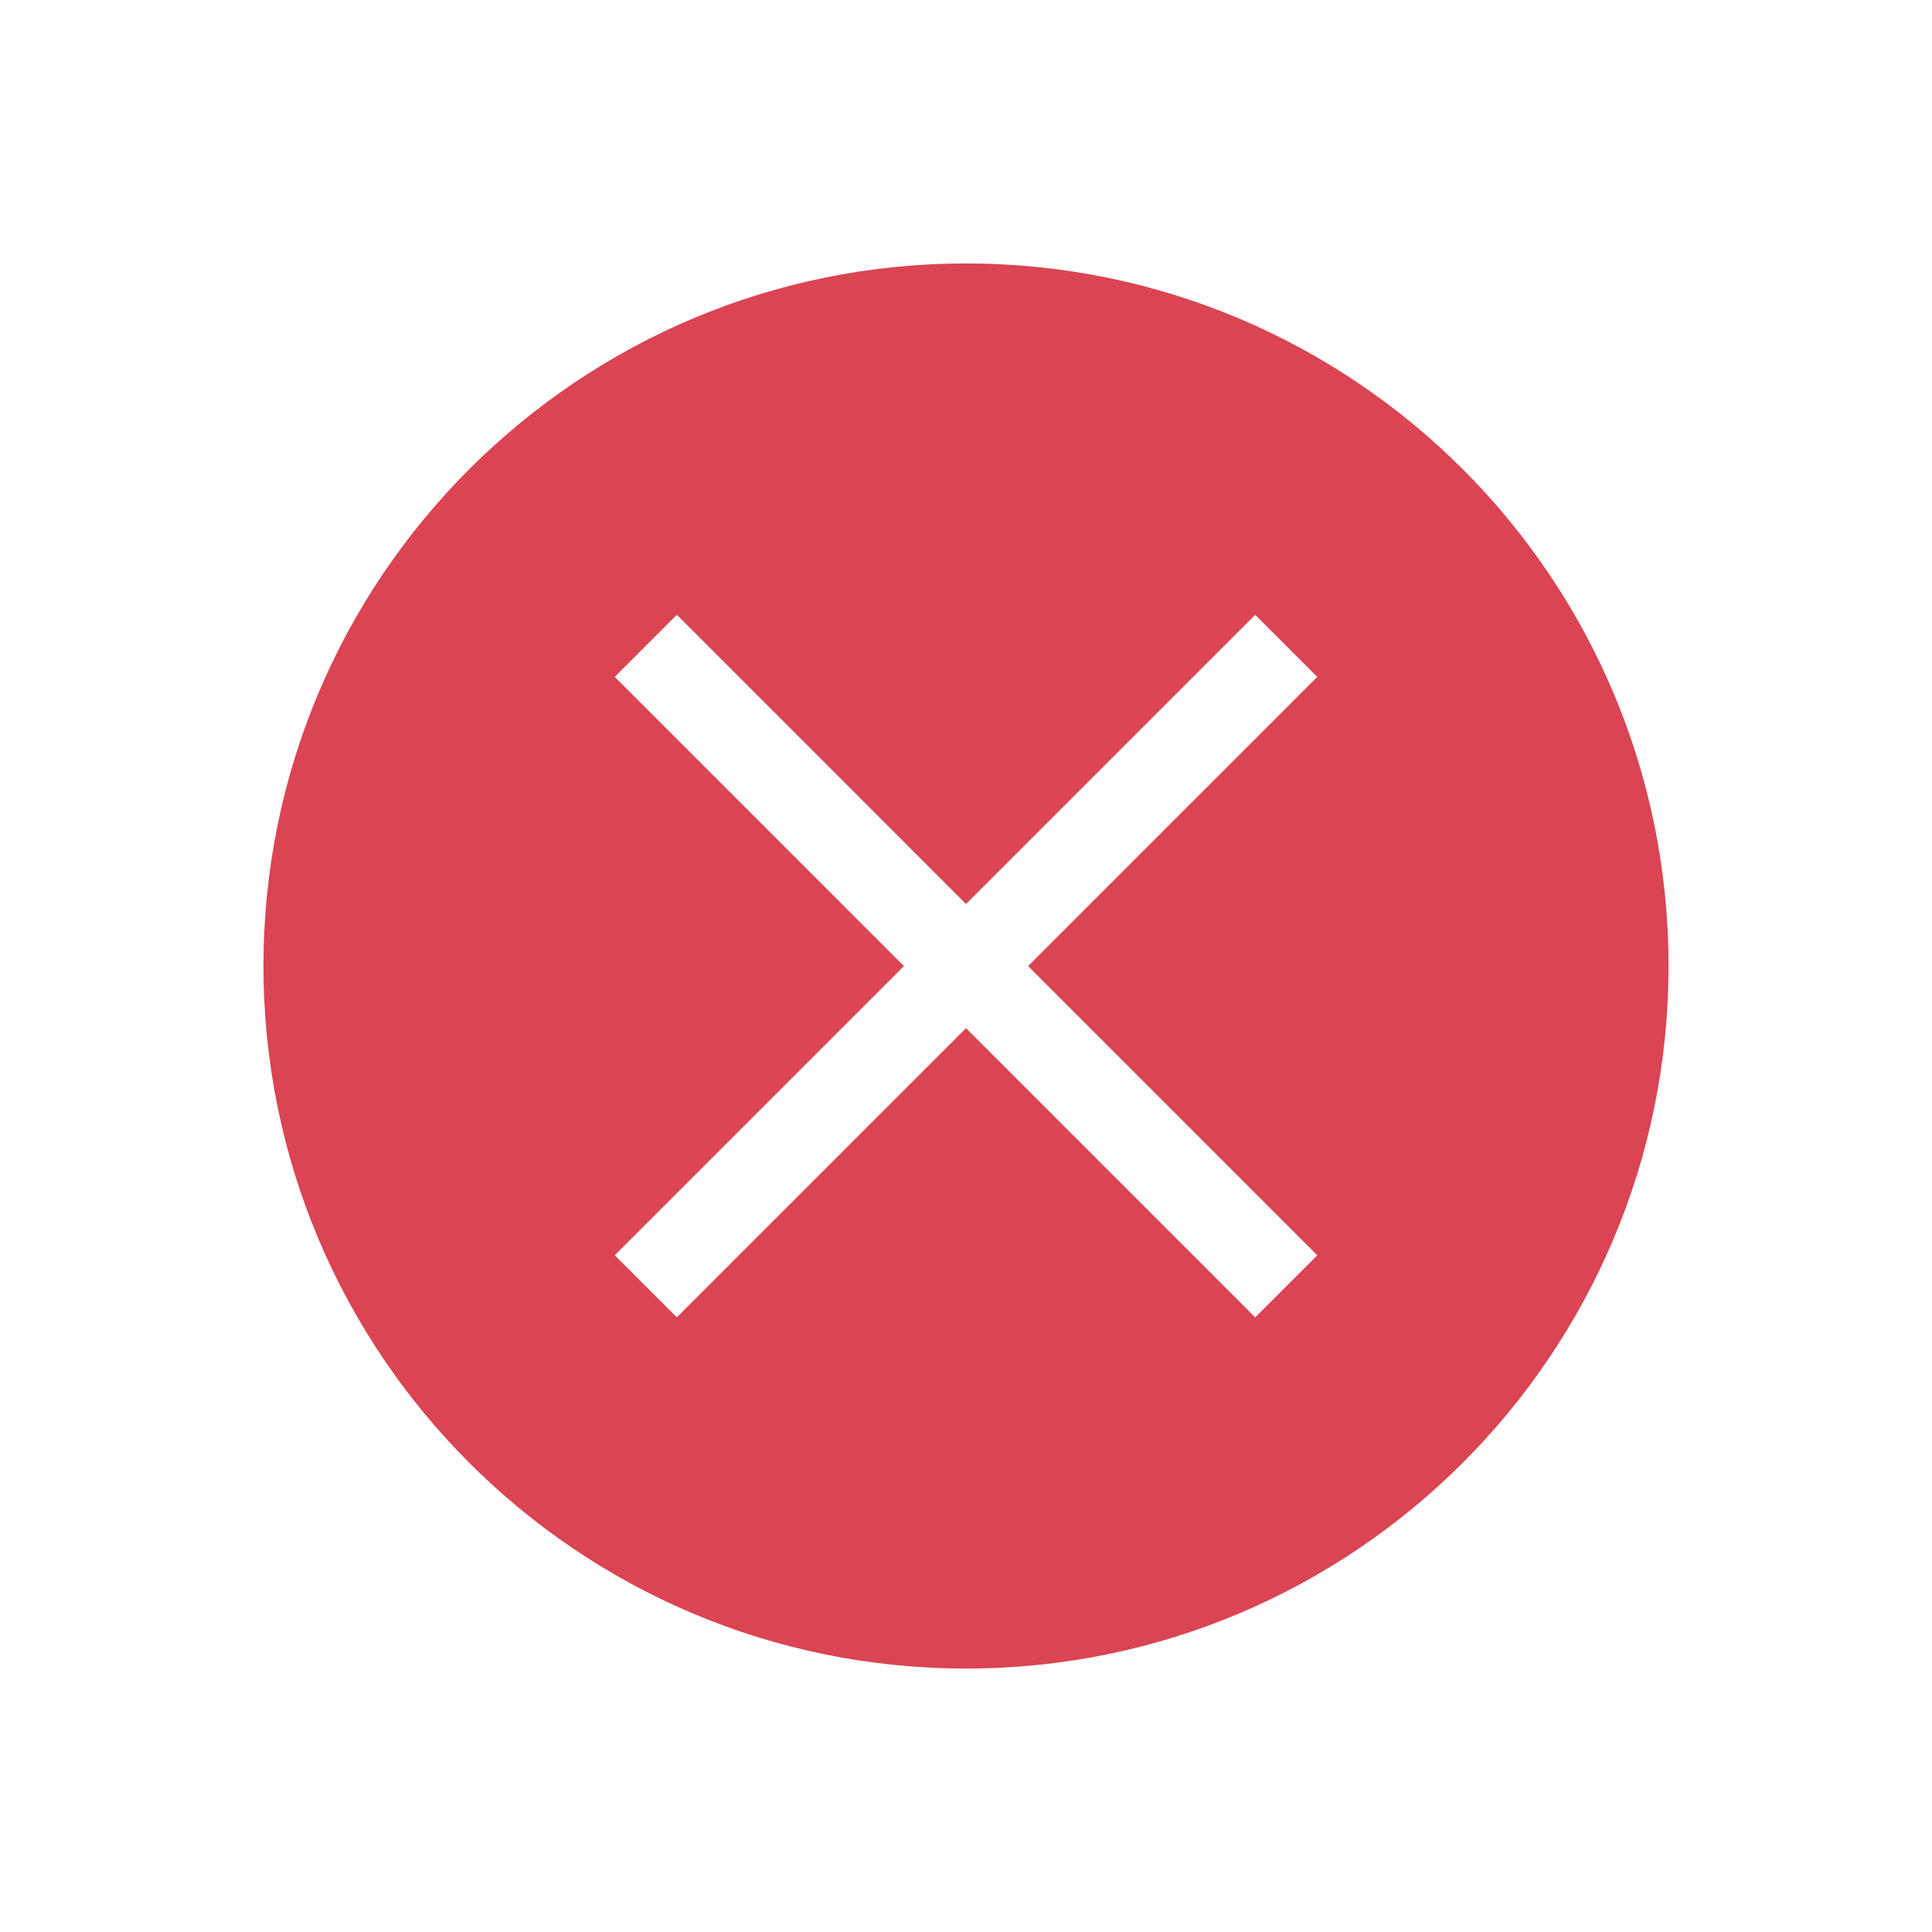
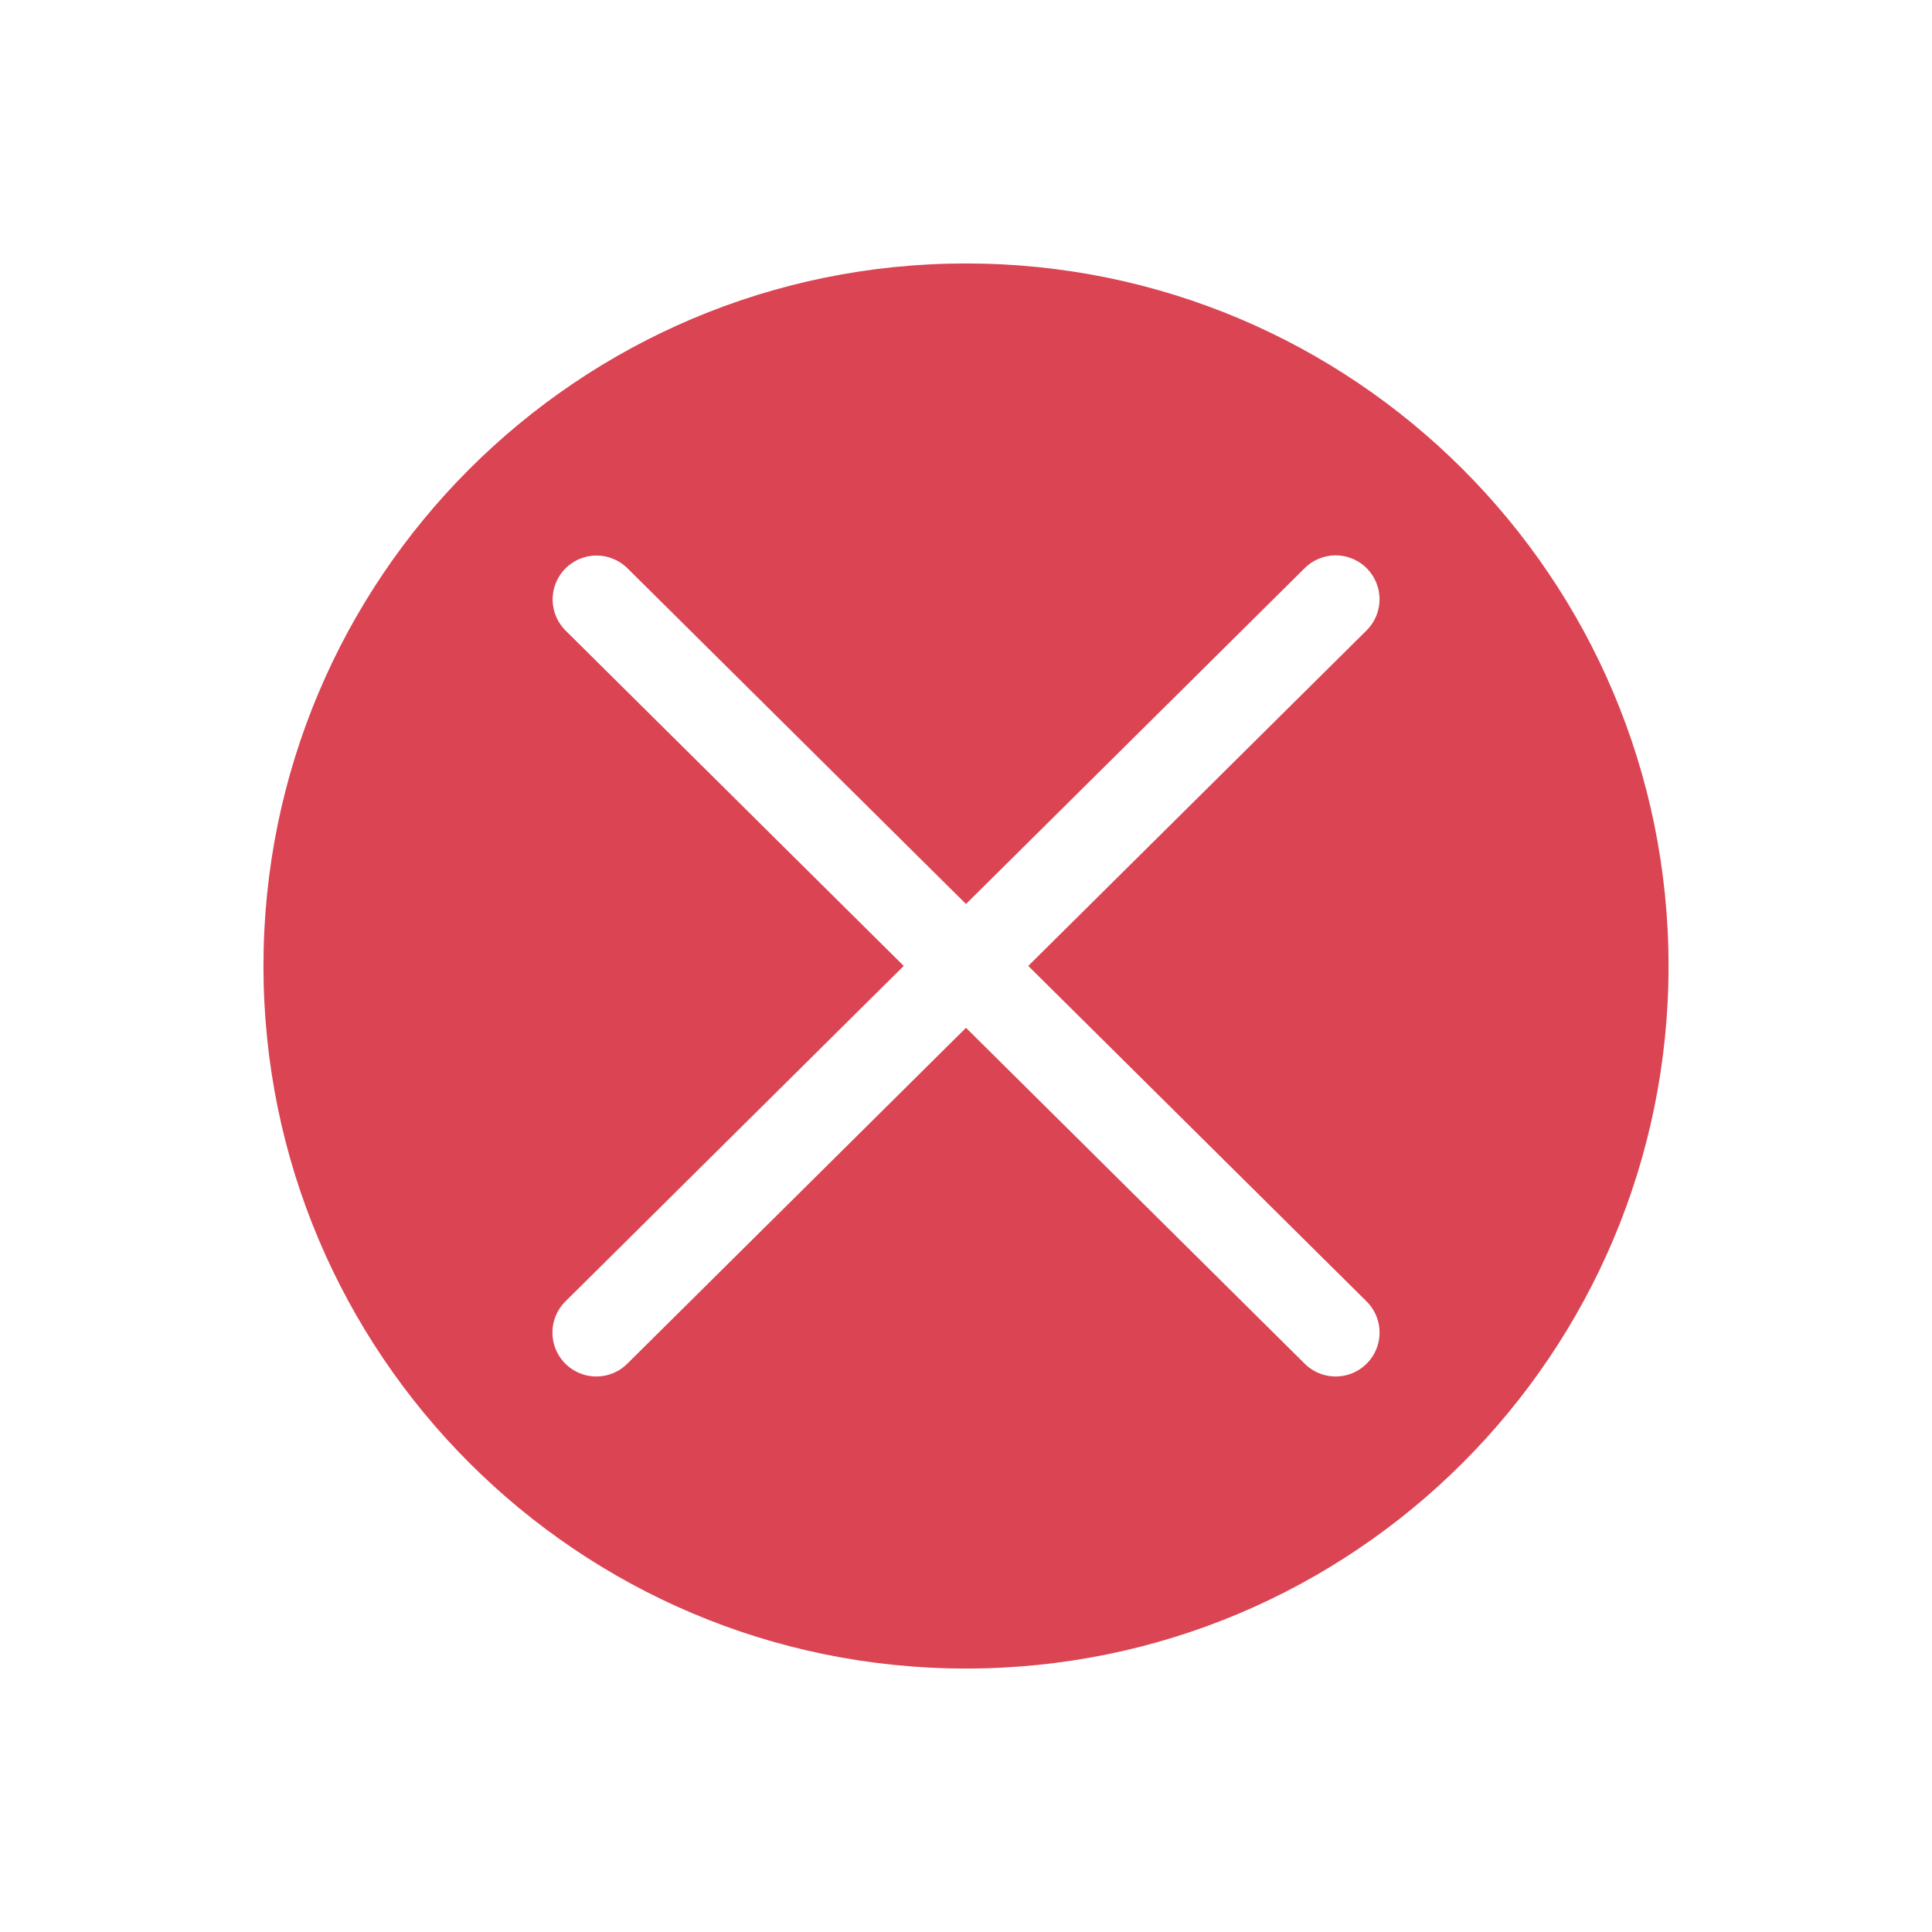
- <svg xmlns="http://www.w3.org/2000/svg" viewBox="0 0 22 22">
-   <style type="text/css" id="current-color-scheme">
-         .ColorScheme-NegativeText {
+ <svg xmlns="http://www.w3.org/2000/svg" version="1.1" viewBox="0 0 22 22">
+   <style id="current-color-scheme" type="text/css">.ColorScheme-NegativeText {
            color:#da4453;
-         }
-     </style>
-   <path d="M11 3a8 8 0 0 0-8 8 8 8 0 0 0 8 8 8 8 0 0 0 8-8 8 8 0 0 0-8-8M7.707 7L11 10.294l3.293-3.293.707.707-3.293 3.293L15 14.294l-.707.707L11 11.708l-3.293 3.293L7 14.294l3.293-3.293L7 7.708l.707-.707" class="ColorScheme-NegativeText" fill="currentColor" />
+         }</style>
+   <path class="ColorScheme-NegativeText" d="m11 3a8 8 0 0 0-8 8 8 8 0 0 0 8 8 8 8 0 0 0 8-8 8 8 0 0 0-8-8zm4.201 3.324a0.5 0.5 0 0 1 0.354 0.861l-3.846 3.814 3.846 3.814a0.5 0.5 0 1 1-0.703 0.711l-3.852-3.82-3.852 3.82a0.5 0.5 0 1 1-0.703-0.711l3.846-3.814-3.846-3.814a0.5 0.5 0 0 1 0.344-0.859 0.5 0.5 0 0 1 0.359 0.148l3.852 3.82 3.852-3.82a0.5 0.5 0 0 1 0.35-0.15z" fill="currentColor" />
</svg>
